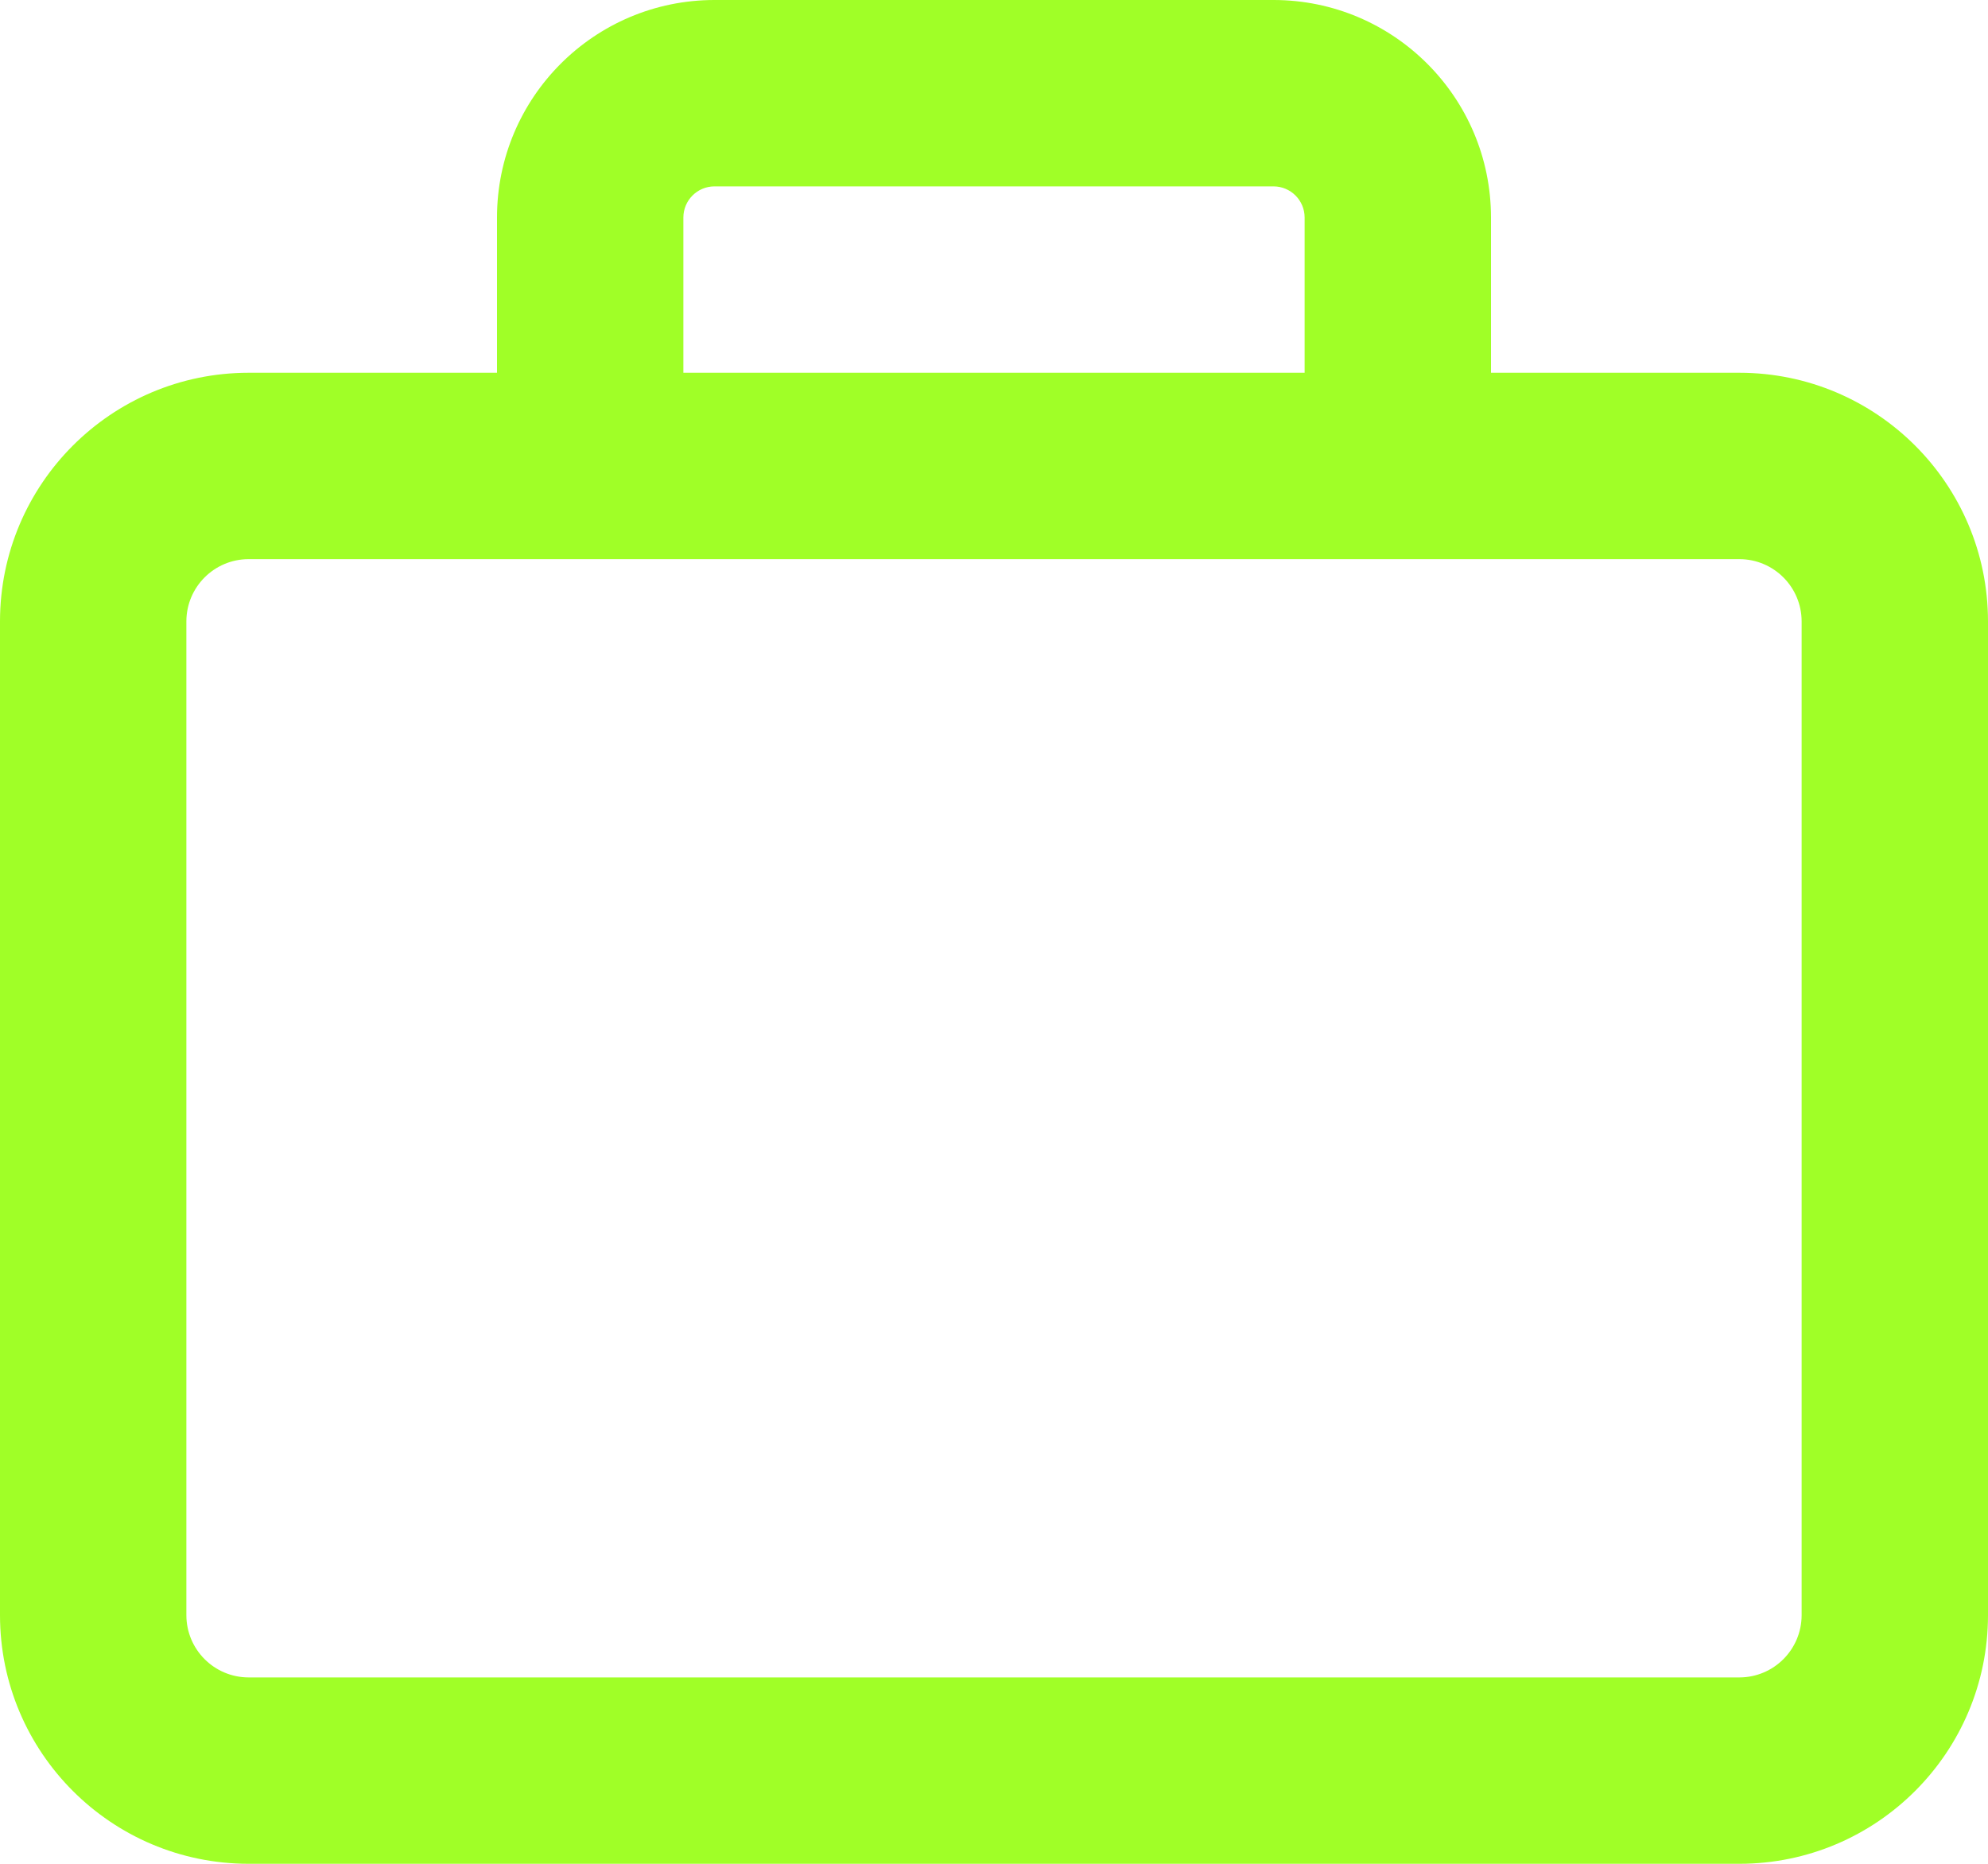
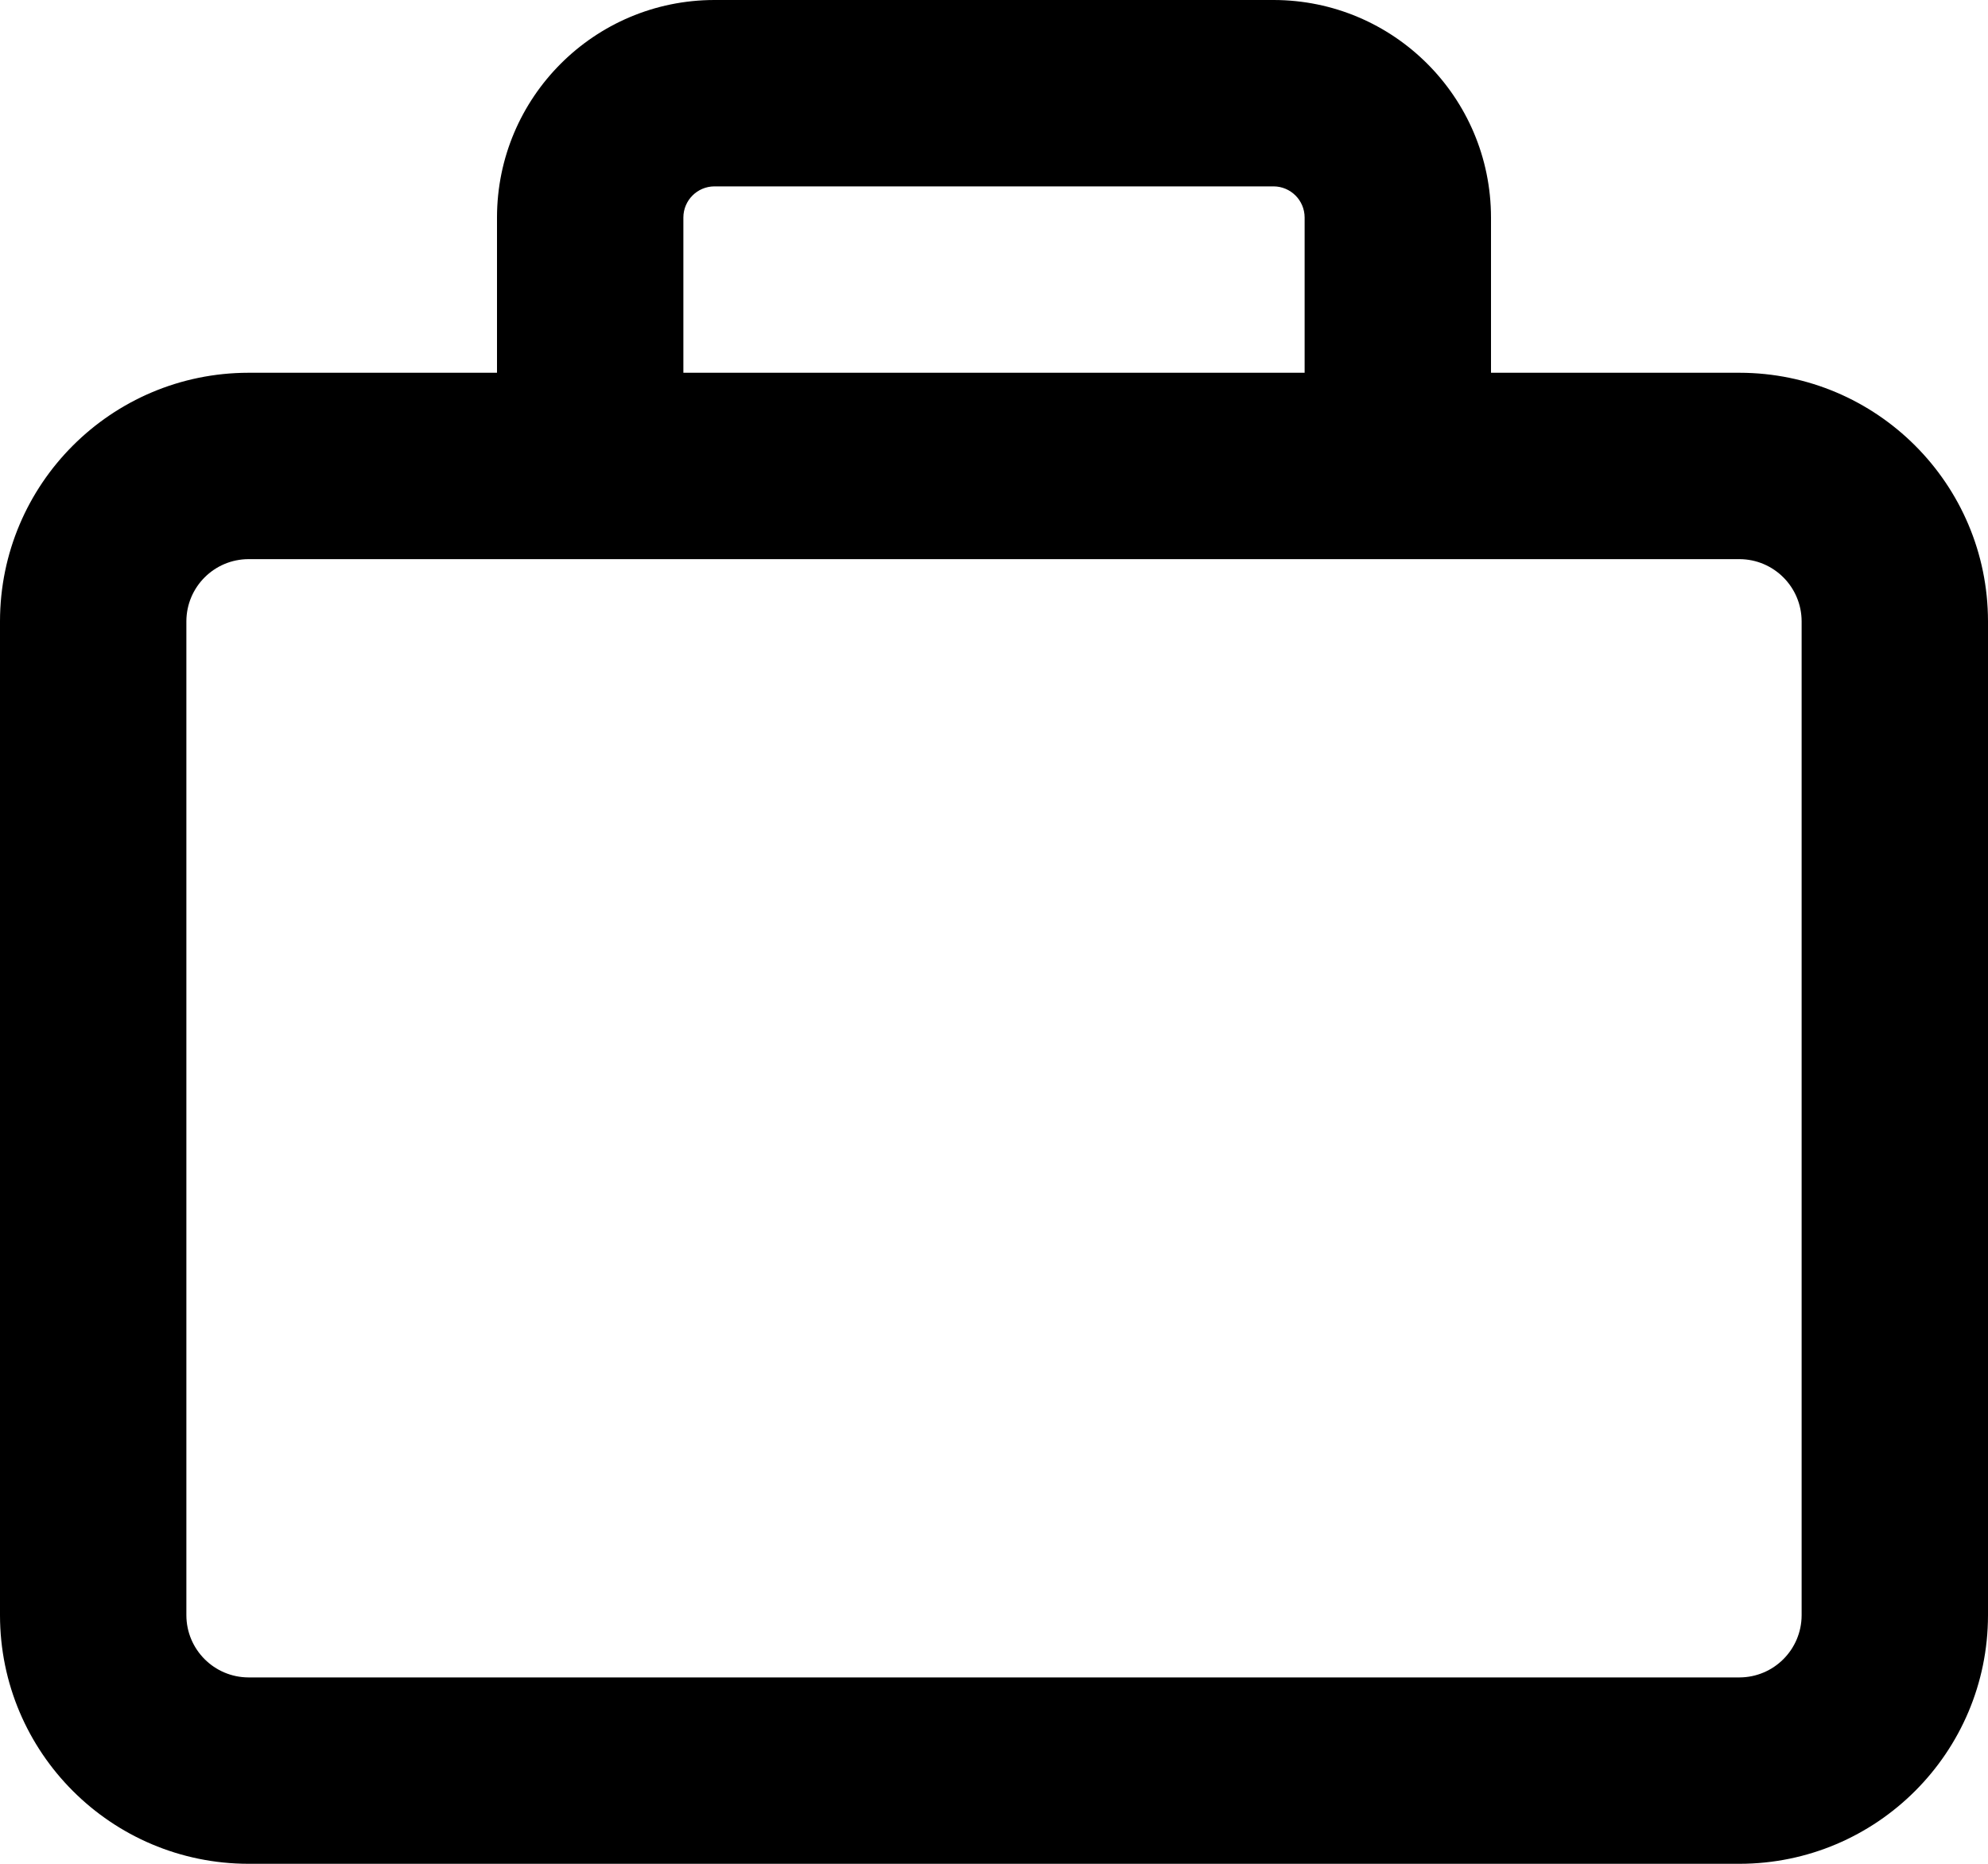
<svg xmlns="http://www.w3.org/2000/svg" width="512" height="480" viewBox="0 0 512 480">
-   <path id="briefcase-blank-regular" d="M176,56V96H336V56a8.024,8.024,0,0,0-8-8H184A8.024,8.024,0,0,0,176,56ZM128,96V56A56.036,56.036,0,0,1,184,0H328a56.036,56.036,0,0,1,56,56V96h64a64.059,64.059,0,0,1,64,64V416a64.059,64.059,0,0,1-64,64H64A64.059,64.059,0,0,1,0,416V160A64.059,64.059,0,0,1,64,96Zm232,48H64a16.047,16.047,0,0,0-16,16V416a16.047,16.047,0,0,0,16,16H448a16.047,16.047,0,0,0,16-16V160a16.047,16.047,0,0,0-16-16Z" fill="#a0ff27" />
+   <path id="briefcase-blank-regular" d="M176,56V96H336V56a8.024,8.024,0,0,0-8-8H184A8.024,8.024,0,0,0,176,56ZM128,96V56A56.036,56.036,0,0,1,184,0H328a56.036,56.036,0,0,1,56,56V96h64a64.059,64.059,0,0,1,64,64V416a64.059,64.059,0,0,1-64,64H64A64.059,64.059,0,0,1,0,416V160A64.059,64.059,0,0,1,64,96Zm232,48H64a16.047,16.047,0,0,0-16,16V416a16.047,16.047,0,0,0,16,16H448a16.047,16.047,0,0,0,16-16V160a16.047,16.047,0,0,0-16-16Z" fill="#000" />
</svg>
